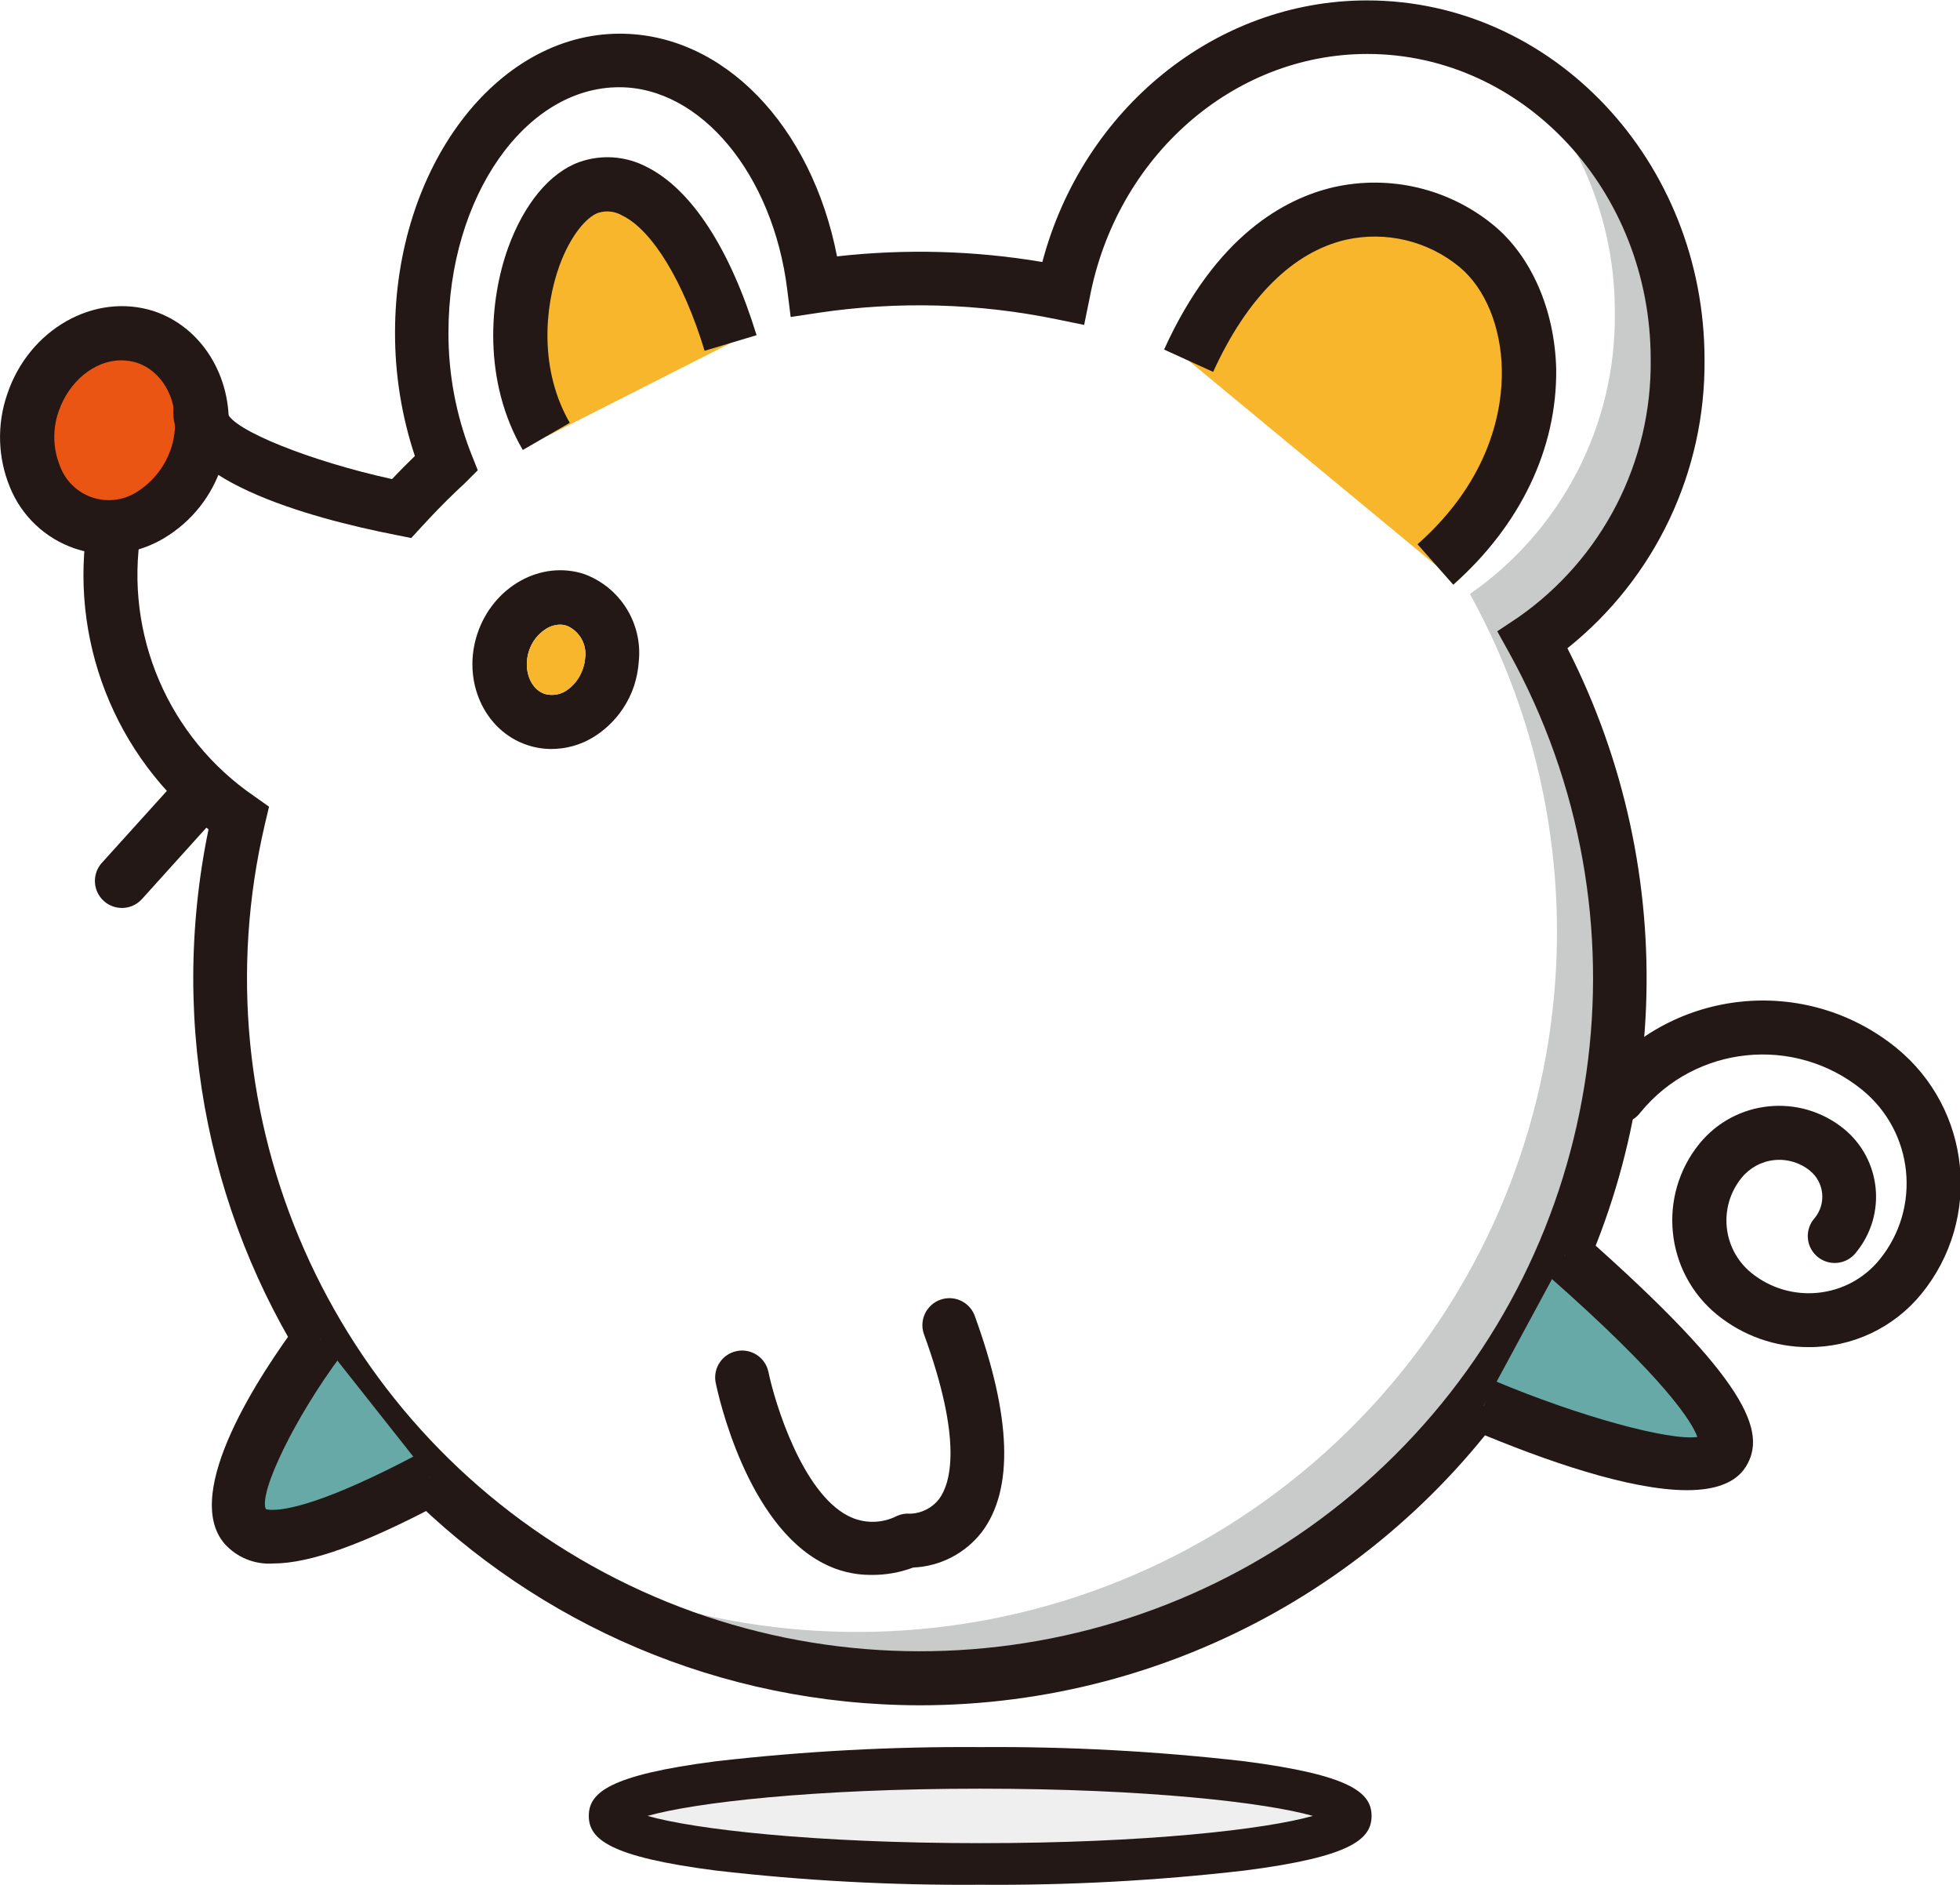
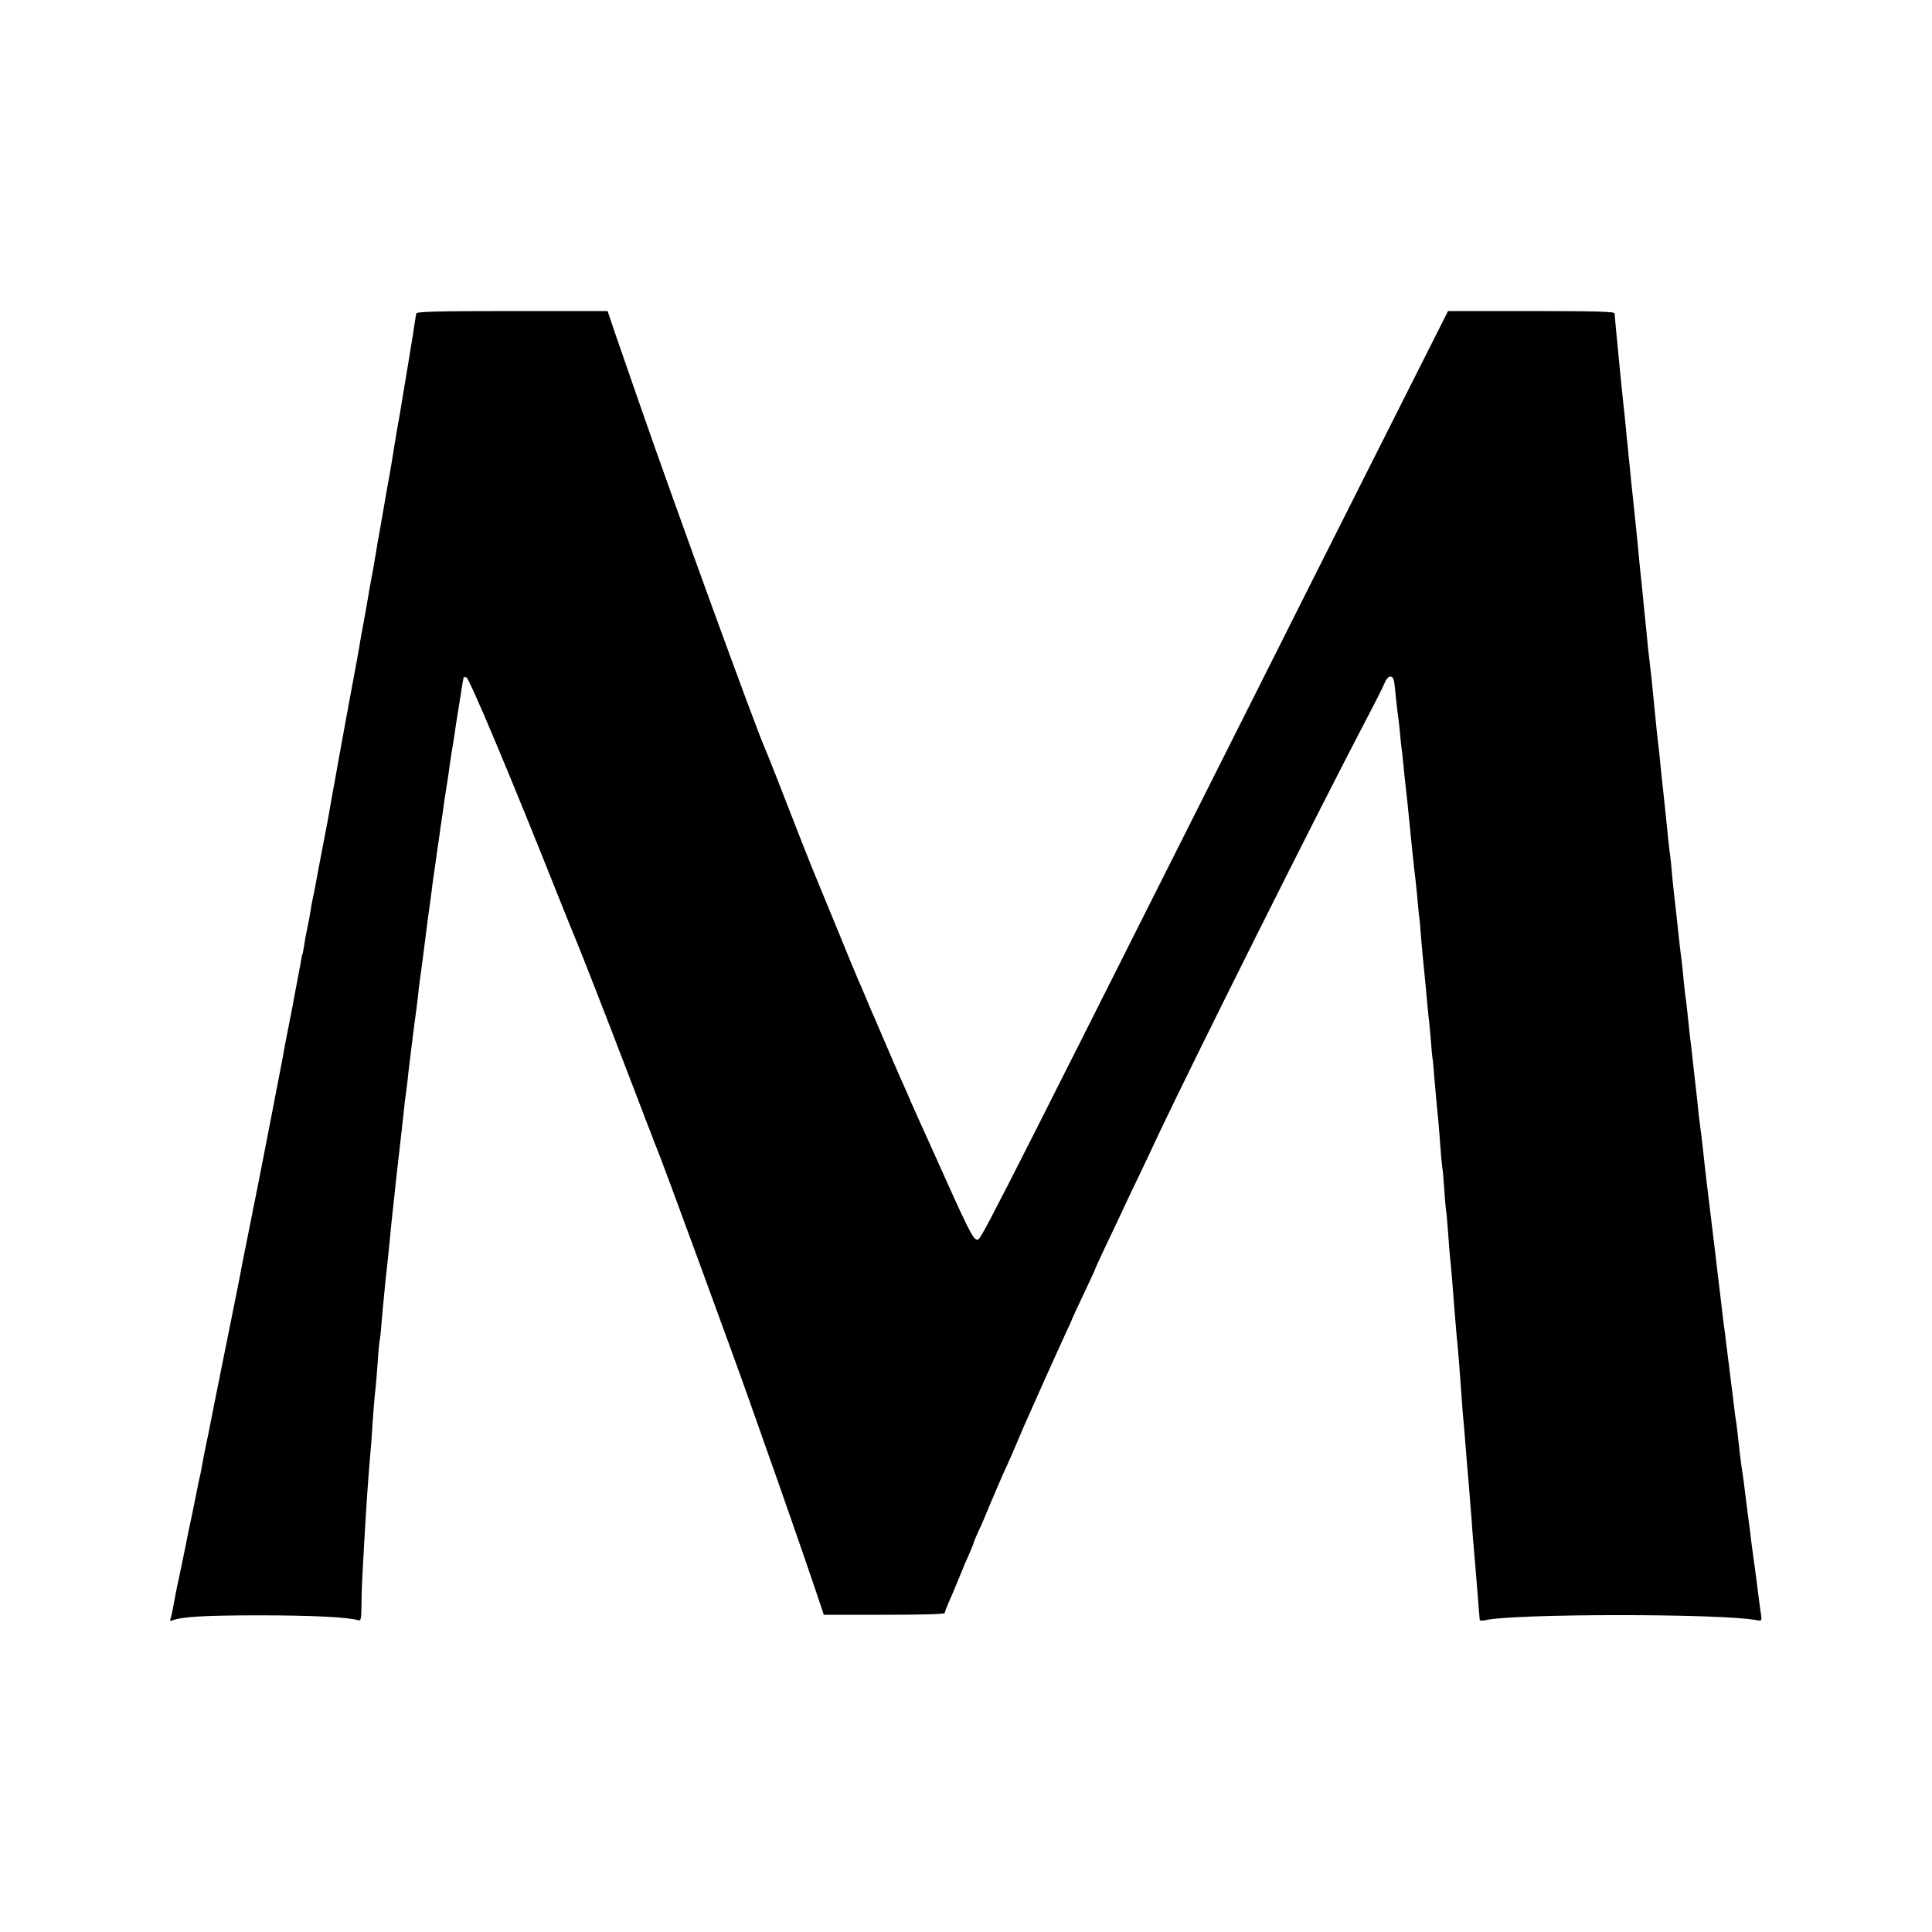
- <svg xmlns="http://www.w3.org/2000/svg" t="1581318256758" class="icon" viewBox="0 0 1065 1024" version="1.1" p-id="6478" width="832.031" height="800">
-   <defs>
-     <style type="text/css" />
-   </defs>
-   <path d="M822.651 342.696A380.202 380.202 0 0 1 233.849 807.739a380.259 380.259 0 0 0 564.853-485.039 183.295 183.295 0 0 0 78.74-152.51 186.401 186.401 0 0 0-53.04-131.441 183.803 183.803 0 0 1 77.046 151.493 183.182 183.182 0 0 1-78.797 152.454z" fill="#C9CACA" p-id="6479" />
-   <path d="M645.852 195.947c45.188-99.245 119.466-92.749 156.521-62.134s45.527 112.971-22.594 172.958" fill="#F8B62D" p-id="6480" />
-   <path d="M789.664 317.673l-19.431-21.973c40.669-35.981 46.148-74.786 45.81-94.726-0.395-23.441-9.038-44.341-22.989-55.92a72.358 72.358 0 0 0-61.738-14.799c-28.807 6.665-53.774 31.462-72.132 71.793l-26.661-12.144c28.243-62.134 65.692-82.073 92.24-88.23a101.673 101.673 0 0 1 86.931 20.787c20.504 16.946 33.1 46.092 33.891 78.006 0.508 43.098-19.261 84.671-55.92 117.207z" fill="#231815" p-id="6481" />
-   <path d="M296.943 237.125c-30.615-52.588-6.27-124.719 22.989-135.565s59.592 25.983 77.102 84.784" fill="#F8B62D" p-id="6482" />
-   <path d="M284.064 244.468c-21.747-37.337-18.301-81.282-7.908-110.033 8.642-23.724 22.594-40.613 38.579-46.374a45.81 45.81 0 0 1 36.828 2.711c24.289 12.201 45.188 44.68 59.535 91.337l-28.243 8.473c-11.297-37.224-28.243-65.41-44.623-73.431a16.155 16.155 0 0 0-13.331-1.469c-5.987 2.146-14.799 11.862-20.956 28.751-8.134 22.594-10.958 56.485 5.649 85.293z" fill="#231815" p-id="6483" />
-   <path d="M106.588 248.479c-9.264 27.904-36.659 43.833-61.23 35.642S8.473 246.728 17.793 218.88s36.659-43.833 61.23-35.416c20.165 6.722 32.084 27.734 30.502 50.441a59.761 59.761 0 0 1-2.937 14.573z" fill="#EA5514" p-id="6484" />
-   <path d="M58.688 300.953a56.485 56.485 0 0 1-17.962-2.937 58.293 58.293 0 0 1-35.36-33.383 71.51 71.51 0 0 1-1.469-50.385c11.805-35.473 47.617-55.581 79.757-45.188 25.927 8.642 42.59 35.529 40.5 65.353a73.883 73.883 0 0 1-3.615 18.414 71.171 71.171 0 0 1-31.406 39.54 60.044 60.044 0 0 1-30.446 8.586z m7.061-105.176c-14.291 0-28.243 11.297-33.891 27.734a41.799 41.799 0 0 0 0.734 29.655 28.243 28.243 0 0 0 41.912 14.008 44.171 44.171 0 0 0 20.561-34.512c1.186-16.494-7.287-31.067-20.504-35.529a28.751 28.751 0 0 0-8.812-1.356zM317.504 311.912c-23.498-7.795-49.481 6.665-58.067 32.253s3.615 52.814 27.056 60.609a41.008 41.008 0 0 0 13.218 2.146A43.72 43.72 0 0 0 321.966 400.763a52.249 52.249 0 0 0 22.594-28.243 55.299 55.299 0 0 0 2.542-13.218 45.64 45.64 0 0 0-29.598-47.391z m-0.791 51.345a22.594 22.594 0 0 1-9.49 12.257 14.291 14.291 0 0 1-11.297 1.469c-7.908-2.655-11.805-13.387-8.473-23.441a22.029 22.029 0 0 1 9.32-11.918 14.63 14.63 0 0 1 7.513-2.259 12.031 12.031 0 0 1 3.897 0.678 16.607 16.607 0 0 1 9.772 17.341 22.142 22.142 0 0 1-1.243 5.874z" fill="#231815" p-id="6485" />
-   <path d="M317.956 357.382a23.554 23.554 0 0 1-10.732 18.132 14.291 14.291 0 0 1-11.297 1.469c-7.908-2.655-11.805-13.387-8.473-23.441a22.029 22.029 0 0 1 9.32-11.918 14.63 14.63 0 0 1 7.513-2.259 12.031 12.031 0 0 1 3.897 0.678 16.607 16.607 0 0 1 9.772 17.341z" fill="#F8B62D" p-id="6486" />
-   <path d="M499.951 926.471a395.397 395.397 0 0 1-394.945-395.001 399.916 399.916 0 0 1 8.303-80.887A174.483 174.483 0 0 1 47.843 282.991l28.695 6.157-14.347-3.107 14.347 3.05a145.675 145.675 0 0 0 61.682 143.529l7.964 5.649-2.259 9.546a365.686 365.686 0 1 0 676.129-93.144l-6.496-11.692 11.297-7.513a168.326 168.326 0 0 0 72.075-140.309c0-91.45-69.081-165.841-153.979-165.841-72.922 0-136.355 55.751-150.872 132.571l-2.994 14.63-14.63-2.994a371.052 371.052 0 0 0-129.916-3.559l-14.912 2.259-1.864-14.912C419.968 94.669 380.767 47.391 336.483 47.391c-51.176 0-92.805 59.761-92.805 133.136a178.55 178.55 0 0 0 12.201 65.579l3.728 9.377-7.061 7.061a368.114 368.114 0 0 0-18.866 18.697c-1.582 1.638-3.05 3.276-4.575 4.914l-5.649 6.157-8.134-1.638c-47.335-9.264-125.962-30.671-120.935-70.268l29.09 3.728c2.598 9.377 45.188 26.435 89.529 36.151 4.01-4.236 8.19-8.473 12.427-12.54A211.255 211.255 0 0 1 214.644 180.753c0-89.586 54.791-162.452 122.121-162.452 56.485 0 104.215 50.102 118.054 120.991a401.045 401.045 0 0 1 111.558 3.05C588.407 59.197 660.482 0.226 742.838 0.226c101.109 0 183.351 87.552 183.351 195.157a198.263 198.263 0 0 1-74.504 156.803 395.001 395.001 0 0 1-351.734 574.286z" fill="#231815" p-id="6487" />
-   <path d="M473.064 855.639a55.469 55.469 0 0 1-25.757-6.326c-41.63-21.521-56.937-90.715-58.519-98.567a14.63 14.63 0 0 1 28.695-5.649c3.615 17.51 18.471 65.636 43.324 78.458a29.033 29.033 0 0 0 26.661 0 14.065 14.065 0 0 1 6.948-1.186 20.561 20.561 0 0 0 15.929-8.077c6.1-8.36 13.048-31.123-8.473-89.925a14.686 14.686 0 0 1 27.565-10.054c20.165 55.13 21.521 94.782 4.123 117.941a49.82 49.82 0 0 1-37.337 19.374 63.263 63.263 0 0 1-23.159 4.01z" fill="#231815" p-id="6488" />
-   <path d="M173.918 727.304S41.46 905.176 233.849 803.107" fill="#67A9A7" p-id="6489" />
-   <path d="M148.5 849.425a32.423 32.423 0 0 1-26.492-10.732c-23.837-27.791 20.165-93.314 40.161-120.201l23.498 17.51c-25.362 33.891-45.188 74.899-41.234 83.881a12.596 12.596 0 0 0 3.841 0.395c7.513 0 28.243-3.446 78.684-30.163l13.782 25.983c-42.307 22.594-72.075 33.326-92.24 33.326zM66.201 493.286A14.686 14.686 0 0 1 55.299 468.828l43.494-48.125a14.686 14.686 0 0 1 21.803 19.6l-43.494 48.182a14.573 14.573 0 0 1-10.902 4.801z" fill="#231815" p-id="6490" />
-   <path d="M806.158 763.681s263.504 110.768 44.284-81.96" fill="#67A9A7" p-id="6491" />
-   <path d="M916.699 809.603c-31.01 0-76.933-15.929-116.077-32.423l11.297-27.056c46.431 19.544 95.347 32.761 110.372 30.559-2.655-7.456-16.042-30.446-81.452-87.948l19.374-22.029c89.586 79.079 100.148 107.322 88.399 126.188-5.705 9.038-17.172 12.709-31.914 12.709zM982.674 731.879a78.515 78.515 0 0 1-49.764-17.68 66.144 66.144 0 0 1-9.433-92.918 55.807 55.807 0 0 1 78.458-7.964 47.617 47.617 0 0 1 6.778 66.879 14.63 14.63 0 1 1-22.594-18.527 18.245 18.245 0 0 0-2.598-25.588 26.379 26.379 0 0 0-37.167 3.785 36.715 36.715 0 0 0 5.197 51.628 49.594 49.594 0 0 0 69.703-7.117 65.579 65.579 0 0 0-9.377-92.24 85.745 85.745 0 0 0-120.483 12.201 14.63 14.63 0 1 1-22.594-18.527 115.117 115.117 0 0 1 161.717-16.437 95.008 95.008 0 0 1 13.556 133.531 78.571 78.571 0 0 1-61.399 28.977z" fill="#231815" p-id="6492" />
-   <path d="M331.23 986.572a201.37 26.096 0 1 0 402.74 0 201.37 26.096 0 1 0-402.74 0Z" fill="#EFEFEF" p-id="6493" />
-   <path d="M532.599 1023.965a1171.278 1171.278 0 0 1-143.811-7.738c-57.333-7.4-68.856-16.946-68.856-29.655s11.297-22.199 68.856-29.655a1183.31 1183.31 0 0 1 143.811-7.738 1183.31 1183.31 0 0 1 143.811 7.738c57.333 7.456 68.856 16.946 68.856 29.655s-11.297 22.255-68.856 29.655a1171.278 1171.278 0 0 1-143.811 7.738z m-180.753-37.393c25.475 7.23 90.038 14.799 180.753 14.799s155.278-7.569 180.753-14.799c-25.475-7.23-90.038-14.799-180.753-14.799s-155.278 7.569-180.753 14.799z" fill="#231815" p-id="6494" />
+ <svg xmlns="http://www.w3.org/2000/svg" version="1.0" width="1000pt" height="1000pt" viewBox="0 0 1000 1000" preserveAspectRatio="xMidYMid meet">
+   <g transform="translate(0,1000) scale(0.1,-0.1)" fill="#000000" stroke="none">
+     <path d="M2155 8378 c-2 -7 -6 -31 -9 -53 -7 -45 -9 -63 -37 -230 -11 -66 -22 -133 -25 -150 -6 -40 -16 -95 -20 -120 -3 -11 -11 -63 -20 -115 -14 -90 -18 -111 -28 -170 -3 -14 -17 -92 -31 -175 -14 -82 -28 -161 -31 -175 -2 -14 -8 -52 -14 -85 -5 -33 -12 -71 -15 -85 -6 -28 -7 -36 -29 -165 -9 -49 -18 -101 -21 -115 -3 -14 -7 -38 -10 -55 -2 -16 -11 -66 -19 -110 -26 -141 -35 -189 -41 -220 -2 -16 -7 -41 -10 -54 -2 -13 -20 -112 -40 -220 -19 -108 -37 -205 -39 -216 -9 -52 -18 -102 -22 -125 -3 -14 -16 -81 -29 -150 -13 -69 -27 -141 -30 -160 -3 -19 -10 -53 -15 -75 -5 -22 -11 -57 -14 -77 -3 -21 -10 -57 -15 -80 -5 -24 -13 -63 -16 -88 -4 -24 -8 -47 -10 -50 -2 -3 -6 -23 -9 -45 -4 -22 -25 -134 -47 -250 -23 -115 -43 -219 -44 -230 -3 -19 -141 -729 -150 -770 -3 -11 -7 -31 -9 -45 -3 -14 -14 -72 -26 -130 -12 -58 -24 -118 -27 -135 -2 -16 -40 -207 -84 -423 -43 -215 -81 -402 -83 -415 -2 -12 -11 -56 -20 -97 -8 -41 -18 -91 -21 -110 -3 -19 -8 -42 -10 -50 -2 -8 -6 -26 -9 -40 -2 -14 -16 -81 -30 -150 -15 -69 -29 -136 -31 -150 -4 -21 -34 -166 -51 -245 -2 -11 -9 -46 -15 -78 -5 -32 -13 -65 -16 -74 -5 -12 -2 -15 10 -10 49 19 170 26 447 26 272 0 459 -9 513 -25 15 -5 17 4 18 78 1 84 2 107 13 303 13 226 19 315 31 460 4 39 8 95 10 125 5 87 15 212 20 245 2 17 6 73 10 125 3 52 8 102 10 110 2 8 7 51 10 95 4 44 8 94 10 110 6 67 16 162 20 195 2 19 7 67 11 105 4 39 8 81 9 95 5 45 25 234 30 278 3 23 7 62 10 87 3 25 7 64 10 88 8 72 16 140 20 182 3 22 7 56 10 75 2 19 7 55 9 80 6 53 34 280 42 331 2 20 7 59 10 85 2 27 7 60 9 74 2 14 14 99 25 190 11 91 23 176 25 190 2 14 7 48 10 75 3 28 8 61 10 75 2 14 7 45 10 70 3 25 8 56 10 70 2 14 7 45 10 70 3 25 8 56 10 70 2 14 7 45 10 70 3 25 10 70 15 100 5 30 12 75 15 100 3 25 10 70 15 100 5 30 12 73 15 95 3 23 7 50 9 60 2 11 9 56 16 100 7 44 14 87 15 95 2 8 4 18 4 22 1 4 7 5 15 2 16 -6 235 -527 480 -1144 43 -107 82 -204 87 -215 15 -34 174 -441 244 -625 37 -96 78 -203 91 -237 13 -35 35 -93 50 -130 14 -38 29 -77 34 -88 23 -52 400 -1081 477 -1300 19 -55 60 -170 90 -255 69 -193 190 -541 251 -721 l46 -137 313 0 c187 0 313 3 313 9 0 5 9 28 19 52 11 23 36 83 56 132 20 50 45 109 56 132 10 24 19 45 19 49 0 3 11 29 24 57 14 29 41 92 61 142 21 49 48 112 60 140 45 98 63 141 89 202 14 35 37 86 50 115 13 29 52 116 86 193 35 77 80 178 101 223 22 46 39 85 39 87 0 1 27 60 60 129 33 70 60 128 60 131 0 2 22 50 49 107 27 56 67 141 89 188 22 47 64 137 95 200 30 63 75 158 99 210 211 443 824 1668 1077 2150 39 74 78 152 87 173 10 24 22 37 32 35 16 -3 18 -10 27 -108 4 -36 8 -76 11 -90 2 -14 6 -54 10 -90 3 -36 7 -75 9 -88 2 -13 7 -53 10 -90 3 -37 8 -80 10 -97 2 -16 6 -57 10 -90 3 -33 8 -78 10 -100 2 -22 9 -89 15 -150 6 -60 13 -121 15 -135 2 -14 6 -56 10 -95 3 -38 8 -86 10 -105 3 -19 7 -62 9 -95 3 -33 7 -85 10 -115 8 -75 13 -133 21 -215 3 -38 8 -86 10 -105 3 -19 7 -70 11 -113 3 -43 7 -87 9 -97 2 -10 6 -54 9 -97 6 -70 13 -149 22 -238 1 -16 6 -68 9 -115 3 -47 8 -97 10 -111 3 -14 7 -63 10 -109 3 -46 7 -95 9 -109 3 -14 7 -66 11 -116 3 -49 8 -108 10 -130 3 -22 7 -69 10 -105 12 -156 15 -189 20 -250 3 -36 7 -85 10 -110 4 -41 8 -94 21 -270 2 -36 6 -87 9 -115 3 -27 7 -81 10 -120 7 -92 13 -154 20 -240 3 -38 7 -95 10 -125 4 -65 14 -187 20 -250 2 -25 7 -85 11 -135 7 -89 11 -142 13 -159 1 -4 11 -6 24 -3 142 36 1234 36 1409 1 25 -5 27 -3 24 23 -3 15 -14 100 -25 188 -12 88 -24 178 -27 200 -2 22 -7 56 -9 75 -3 19 -7 53 -10 75 -5 41 -11 88 -20 160 -3 22 -8 56 -11 75 -7 49 -12 96 -19 160 -3 30 -8 66 -10 80 -3 14 -7 48 -10 75 -3 28 -8 64 -10 80 -2 17 -7 53 -10 80 -3 28 -8 64 -10 80 -2 17 -7 53 -10 80 -3 28 -8 64 -10 80 -3 17 -7 53 -10 80 -3 28 -10 84 -15 125 -5 41 -12 98 -15 125 -3 28 -7 66 -10 85 -2 19 -11 94 -20 165 -9 72 -18 146 -20 165 -2 19 -7 58 -10 85 -14 133 -27 235 -30 255 -1 8 -6 47 -9 85 -4 39 -10 90 -13 115 -3 25 -6 56 -8 70 -2 25 -13 117 -20 175 -2 17 -6 59 -10 95 -4 36 -8 76 -11 90 -2 14 -6 54 -10 90 -3 36 -7 76 -9 90 -4 29 -15 120 -20 170 -3 34 -13 121 -21 190 -2 19 -7 64 -10 100 -3 36 -7 76 -9 90 -5 30 -11 92 -25 230 -6 58 -13 121 -15 140 -2 19 -7 62 -10 95 -3 33 -7 74 -9 90 -5 35 -15 130 -21 195 -16 167 -17 174 -29 275 -3 22 -8 69 -11 105 -4 36 -8 81 -10 100 -2 19 -7 64 -10 100 -3 36 -8 81 -10 100 -2 19 -7 62 -10 95 -6 67 -10 111 -29 290 -13 118 -17 164 -21 205 -3 25 -7 65 -9 90 -3 25 -8 74 -11 110 -4 36 -8 83 -11 105 -12 110 -46 462 -47 483 0 9 -93 12 -431 12 l-431 0 -321 -637 c-177 -351 -559 -1110 -849 -1688 -1282 -2550 -1248 -2482 -1268 -2481 -21 1 -46 52 -229 461 -27 61 -59 130 -70 155 -11 25 -28 63 -38 85 -9 22 -26 60 -37 85 -11 25 -49 110 -83 190 -34 80 -68 159 -75 175 -8 17 -28 64 -45 105 -17 41 -38 89 -45 105 -7 17 -55 131 -105 255 -51 124 -98 239 -105 255 -16 36 -125 313 -201 510 -30 77 -59 149 -64 160 -41 88 -468 1261 -648 1780 -50 143 -108 311 -129 372 l-38 113 -493 0 c-385 0 -494 -3 -497 -12z" />
+   </g>
</svg>
